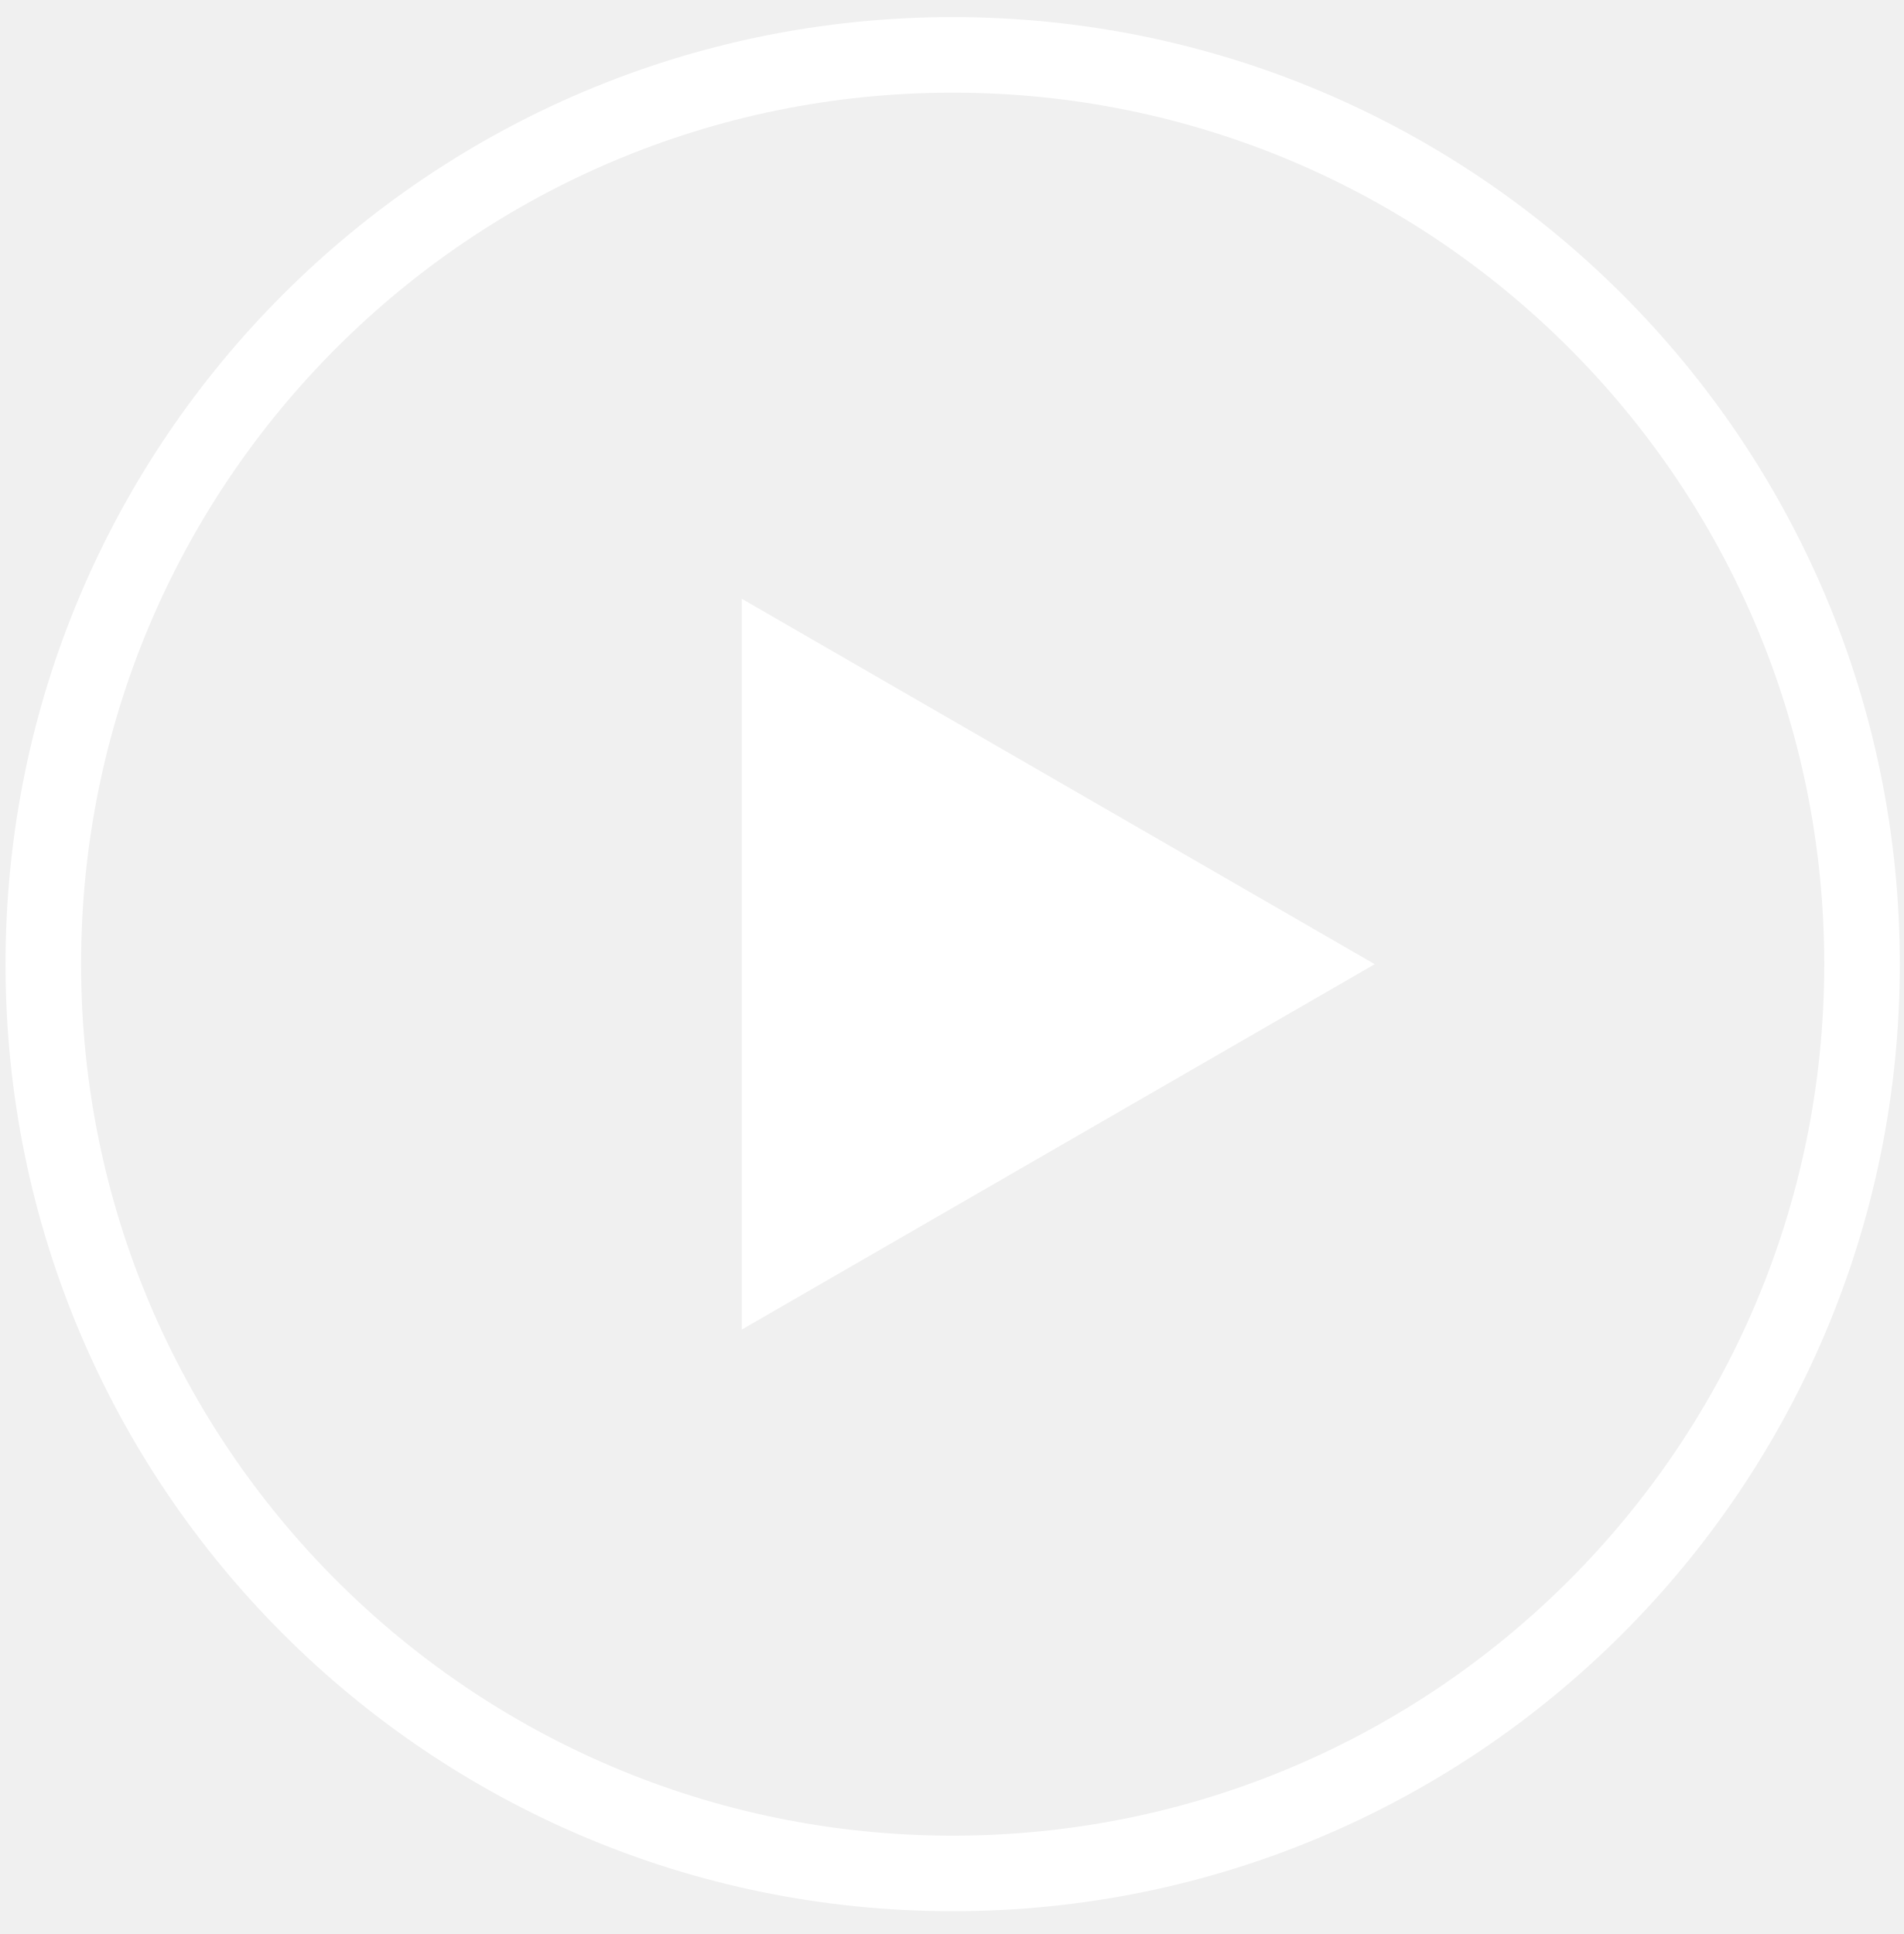
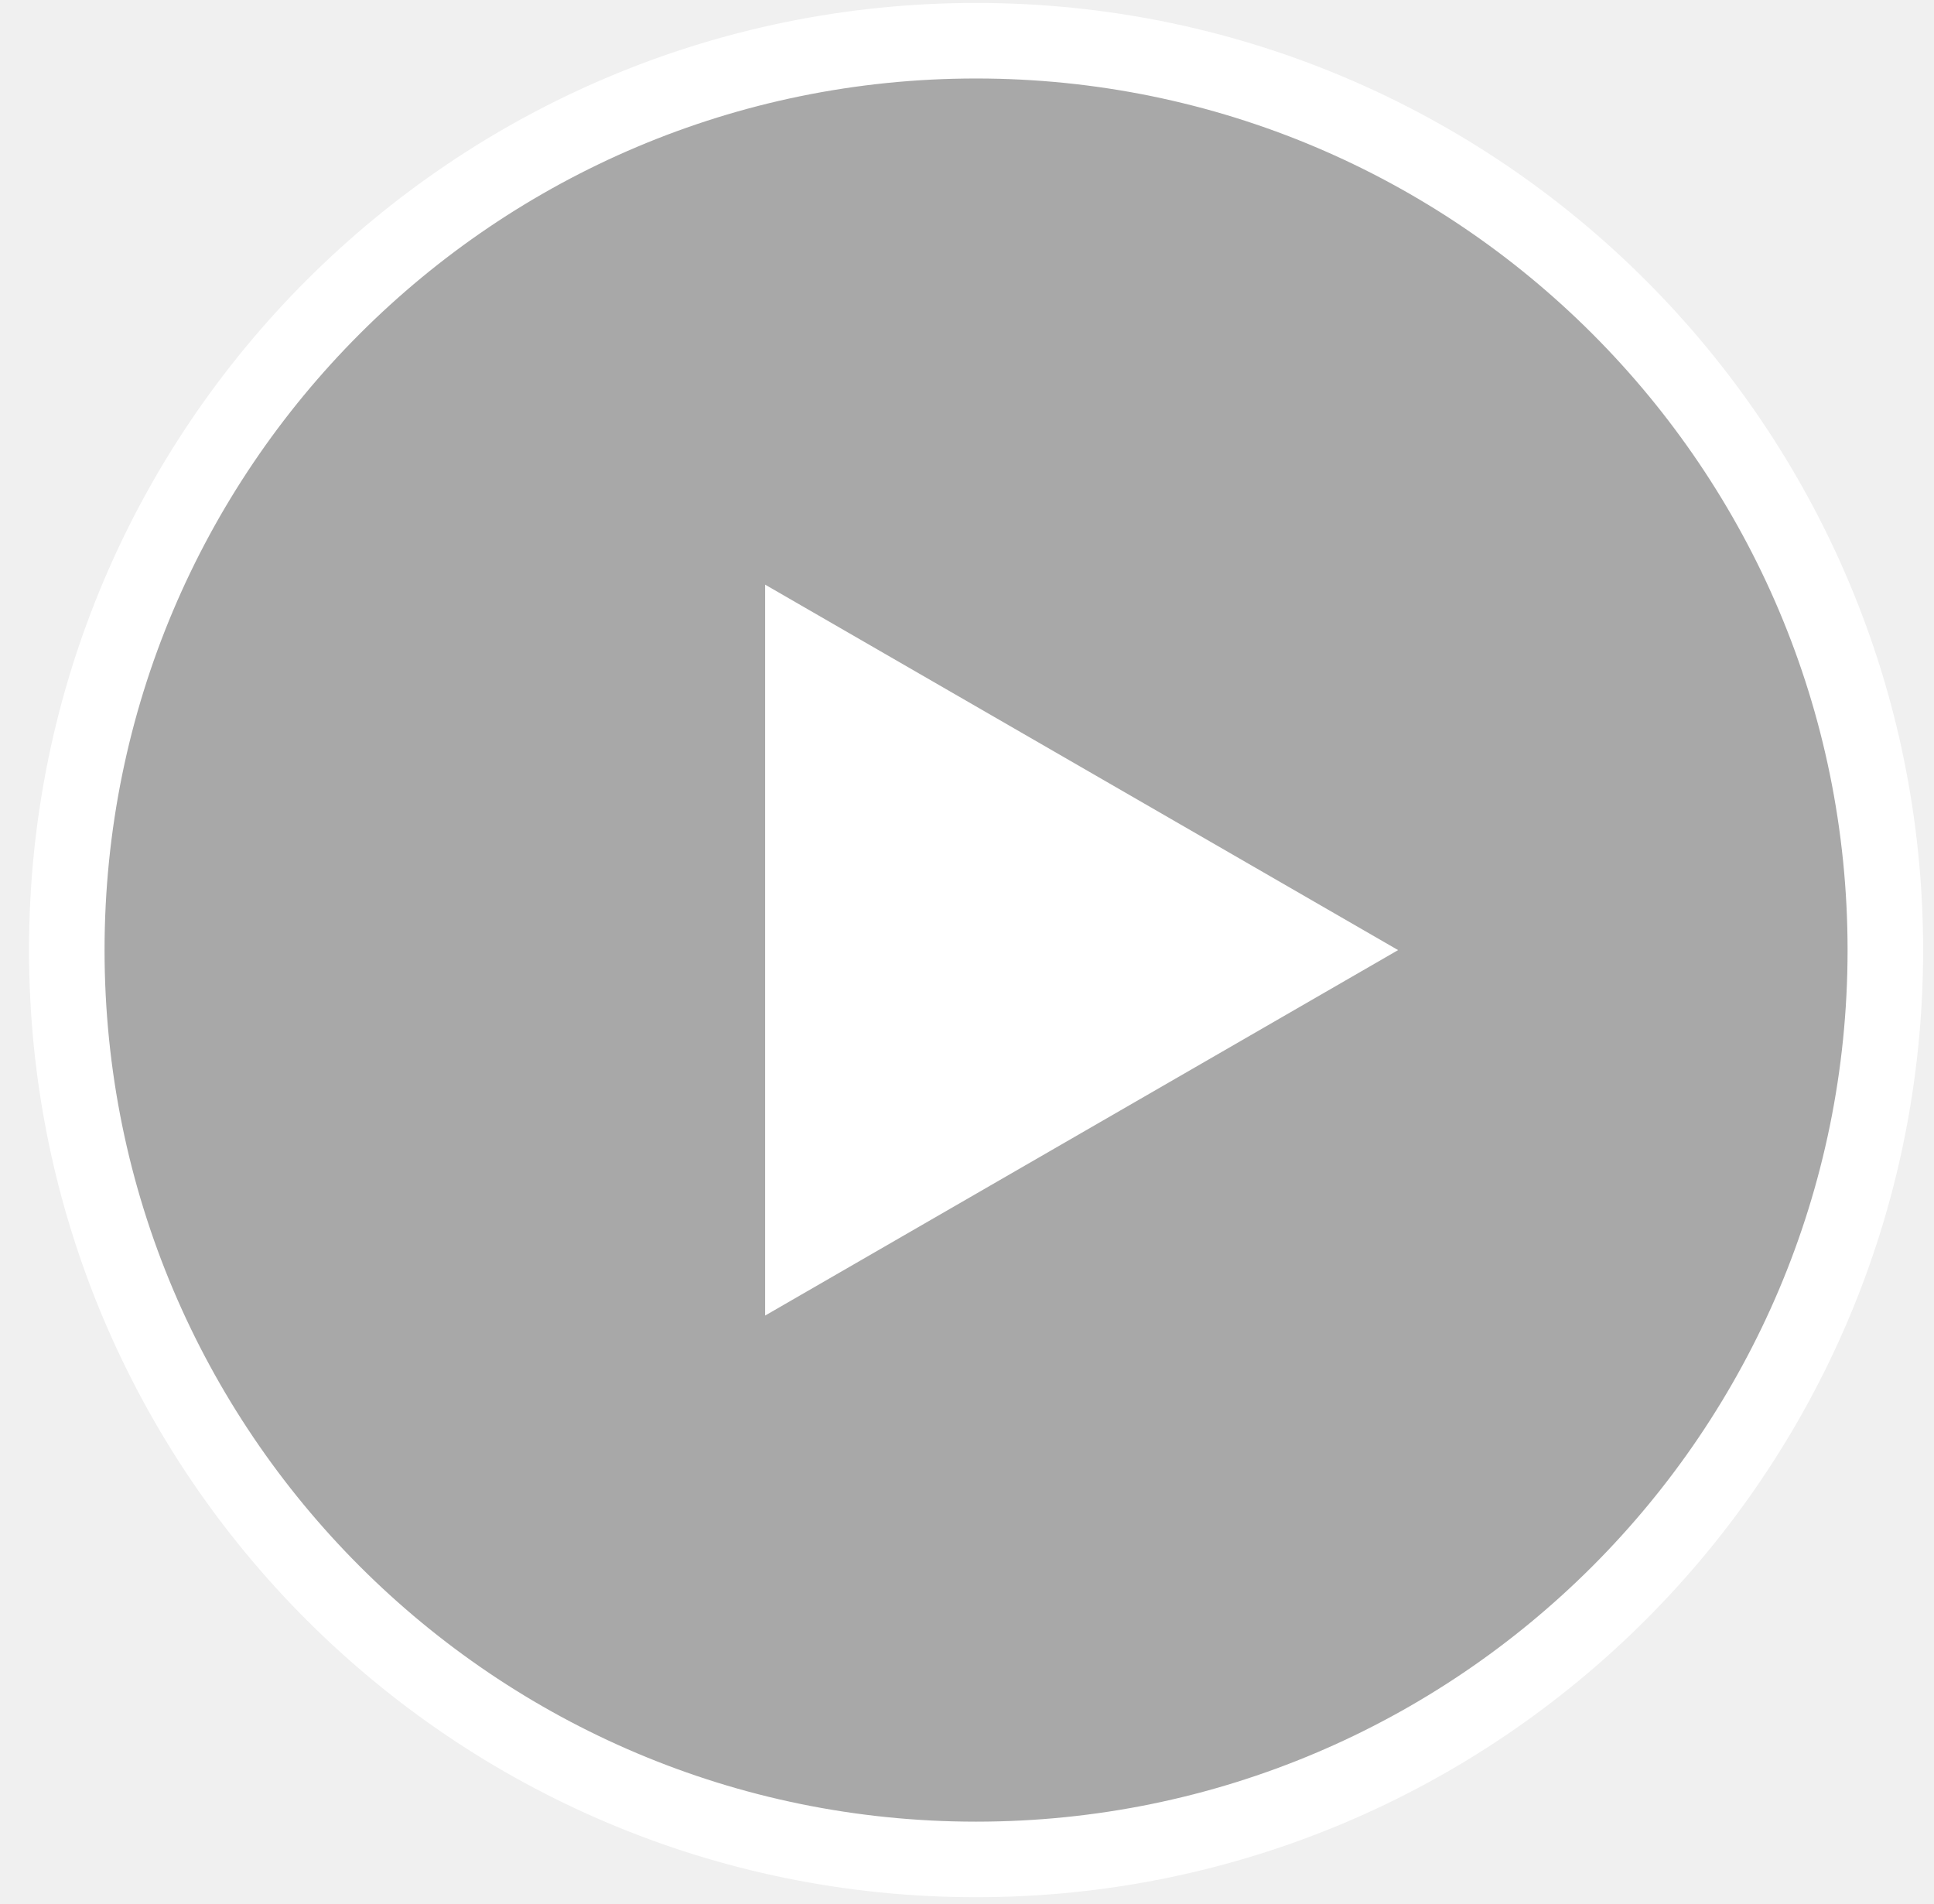
- <svg xmlns="http://www.w3.org/2000/svg" width="63" height="64" viewBox="0 0 63 64" fill="none">
-   <circle cx="31.523" cy="31.906" r="30.09" stroke="white" stroke-width="2.5" />
-   <path d="M45.488 31.907L24.543 43.999L24.543 19.814L45.488 31.907Z" fill="white" />
+ <svg xmlns="http://www.w3.org/2000/svg" width="64" height="63" viewBox="0 0 64 63" fill="none">
+   <circle cx="32.3" cy="31.437" r="30.09" fill="black" fill-opacity="0.3" stroke="white" stroke-width="2.5" />
+   <path d="M25.52 19.692L45.866 31.438L25.52 43.184L25.52 19.692Z" fill="white" stroke="white" stroke-width="0.4" />
</svg>
